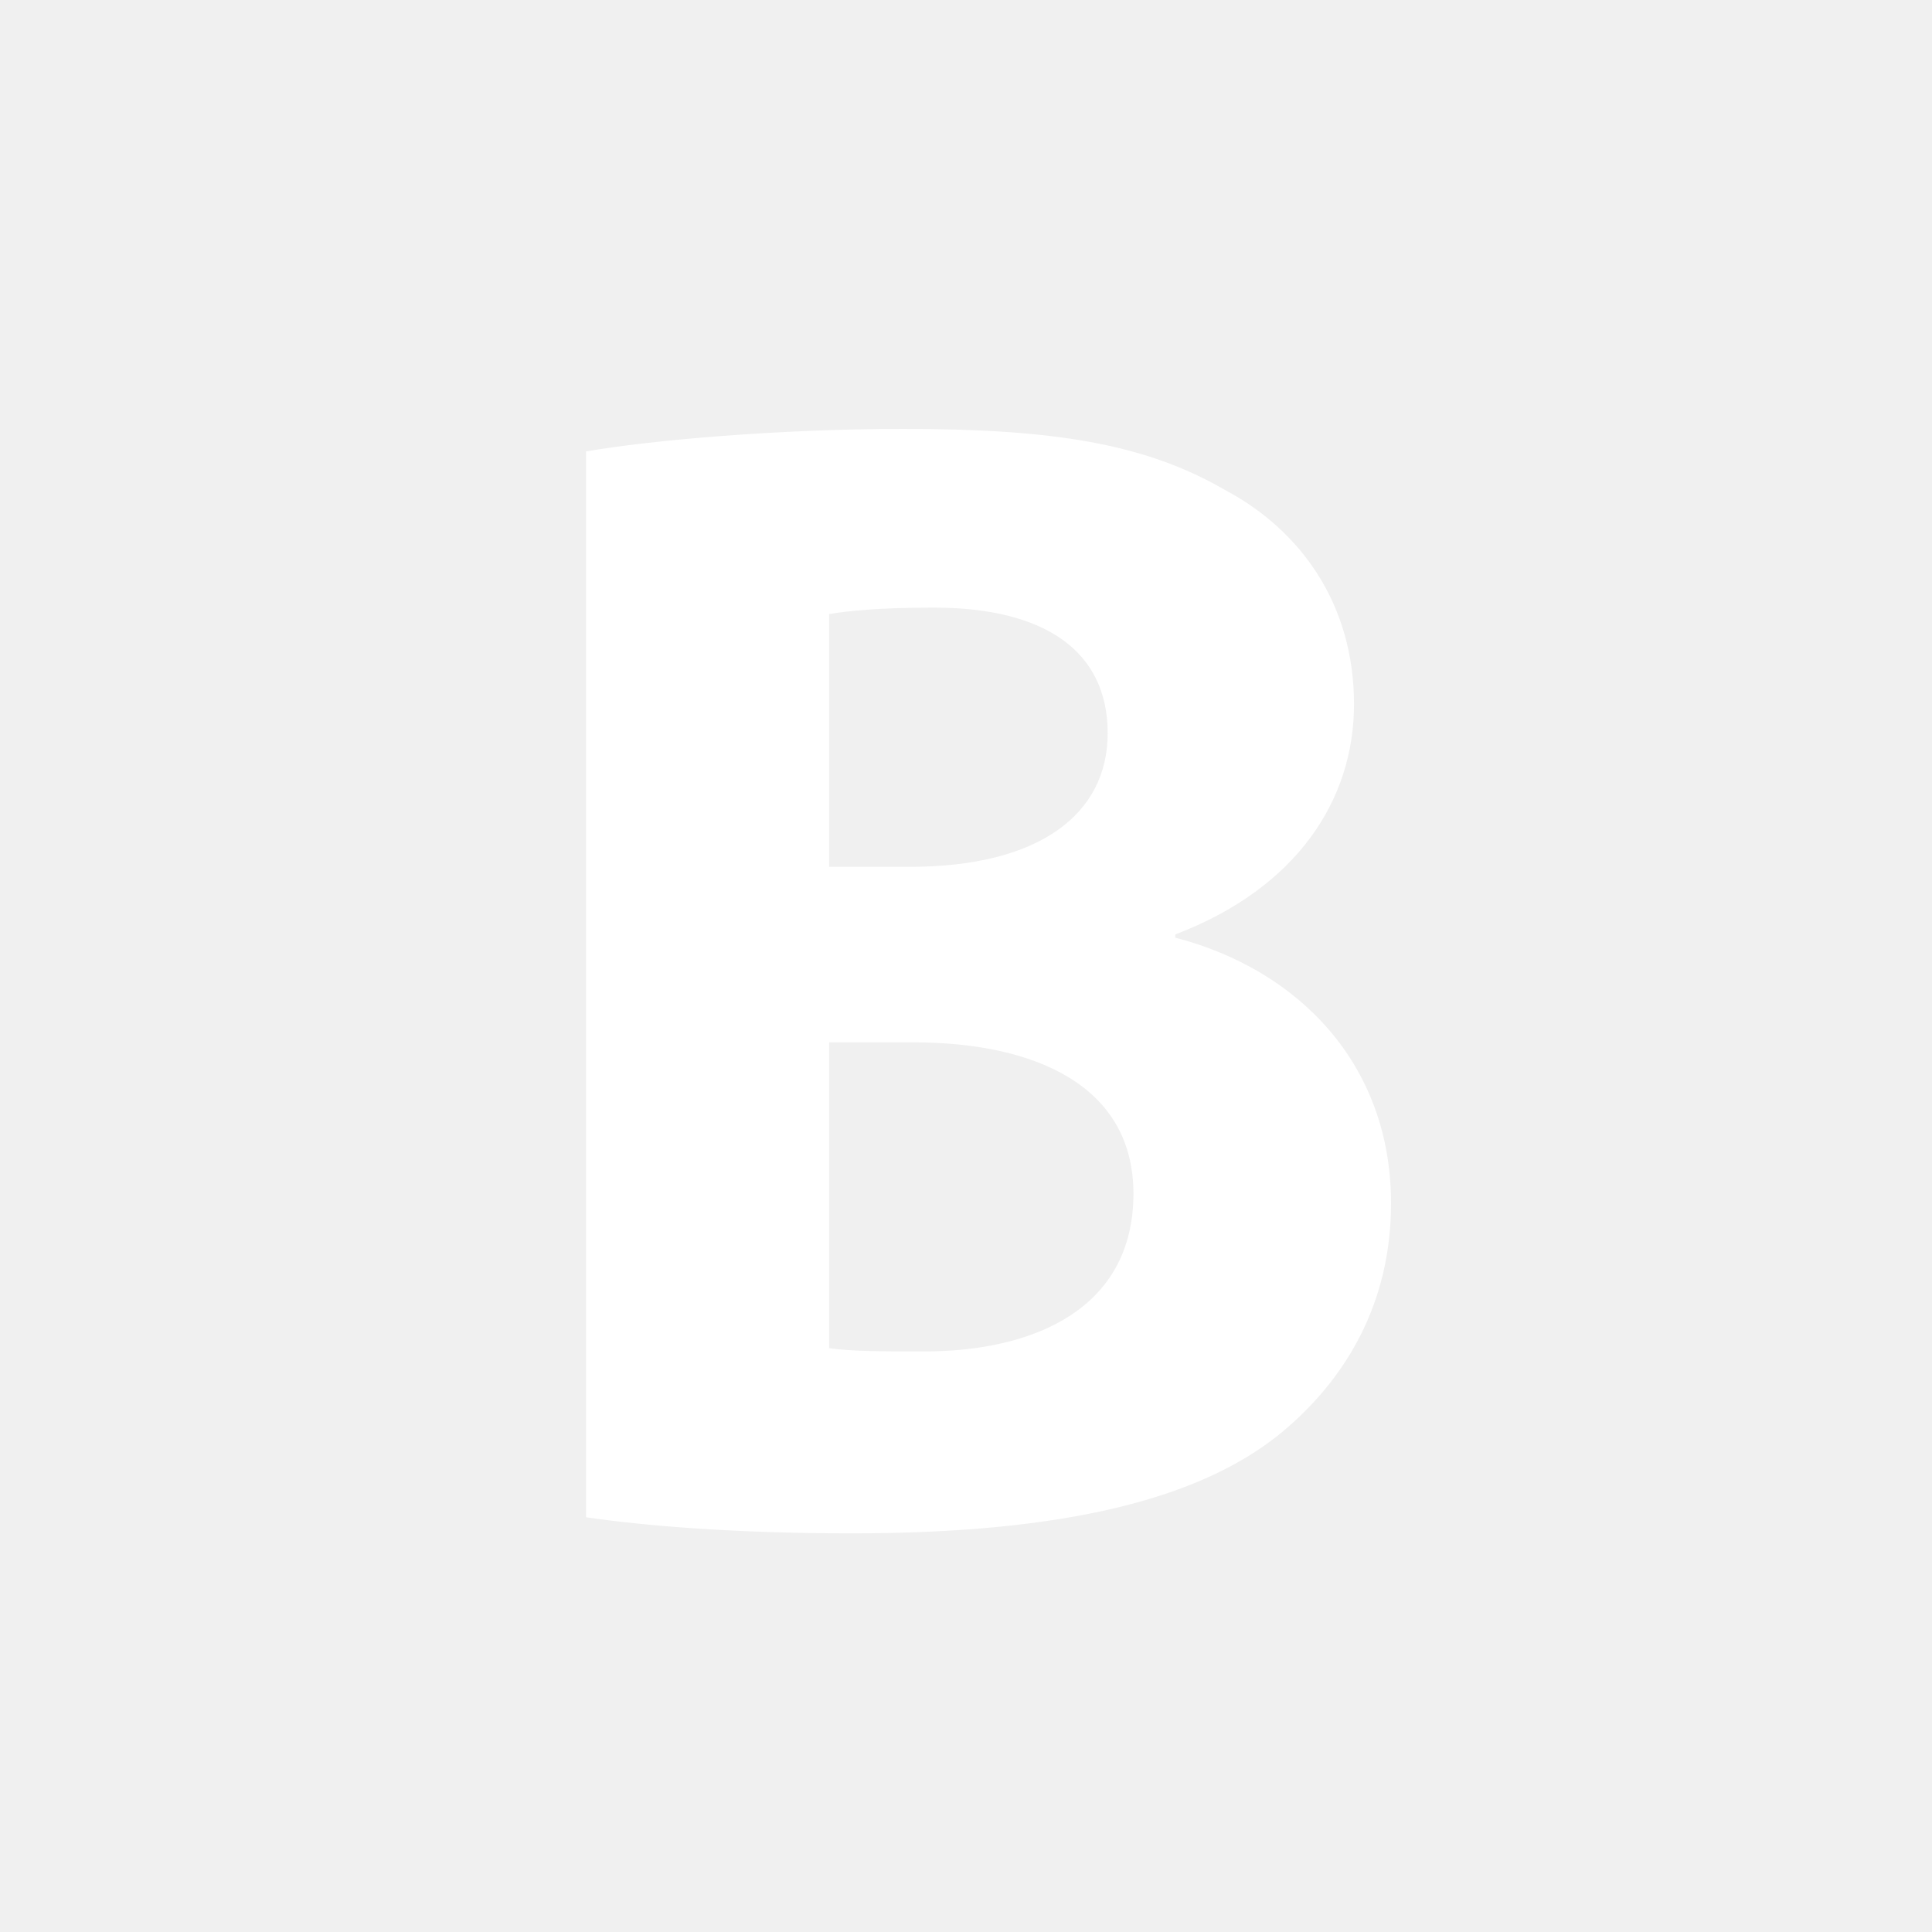
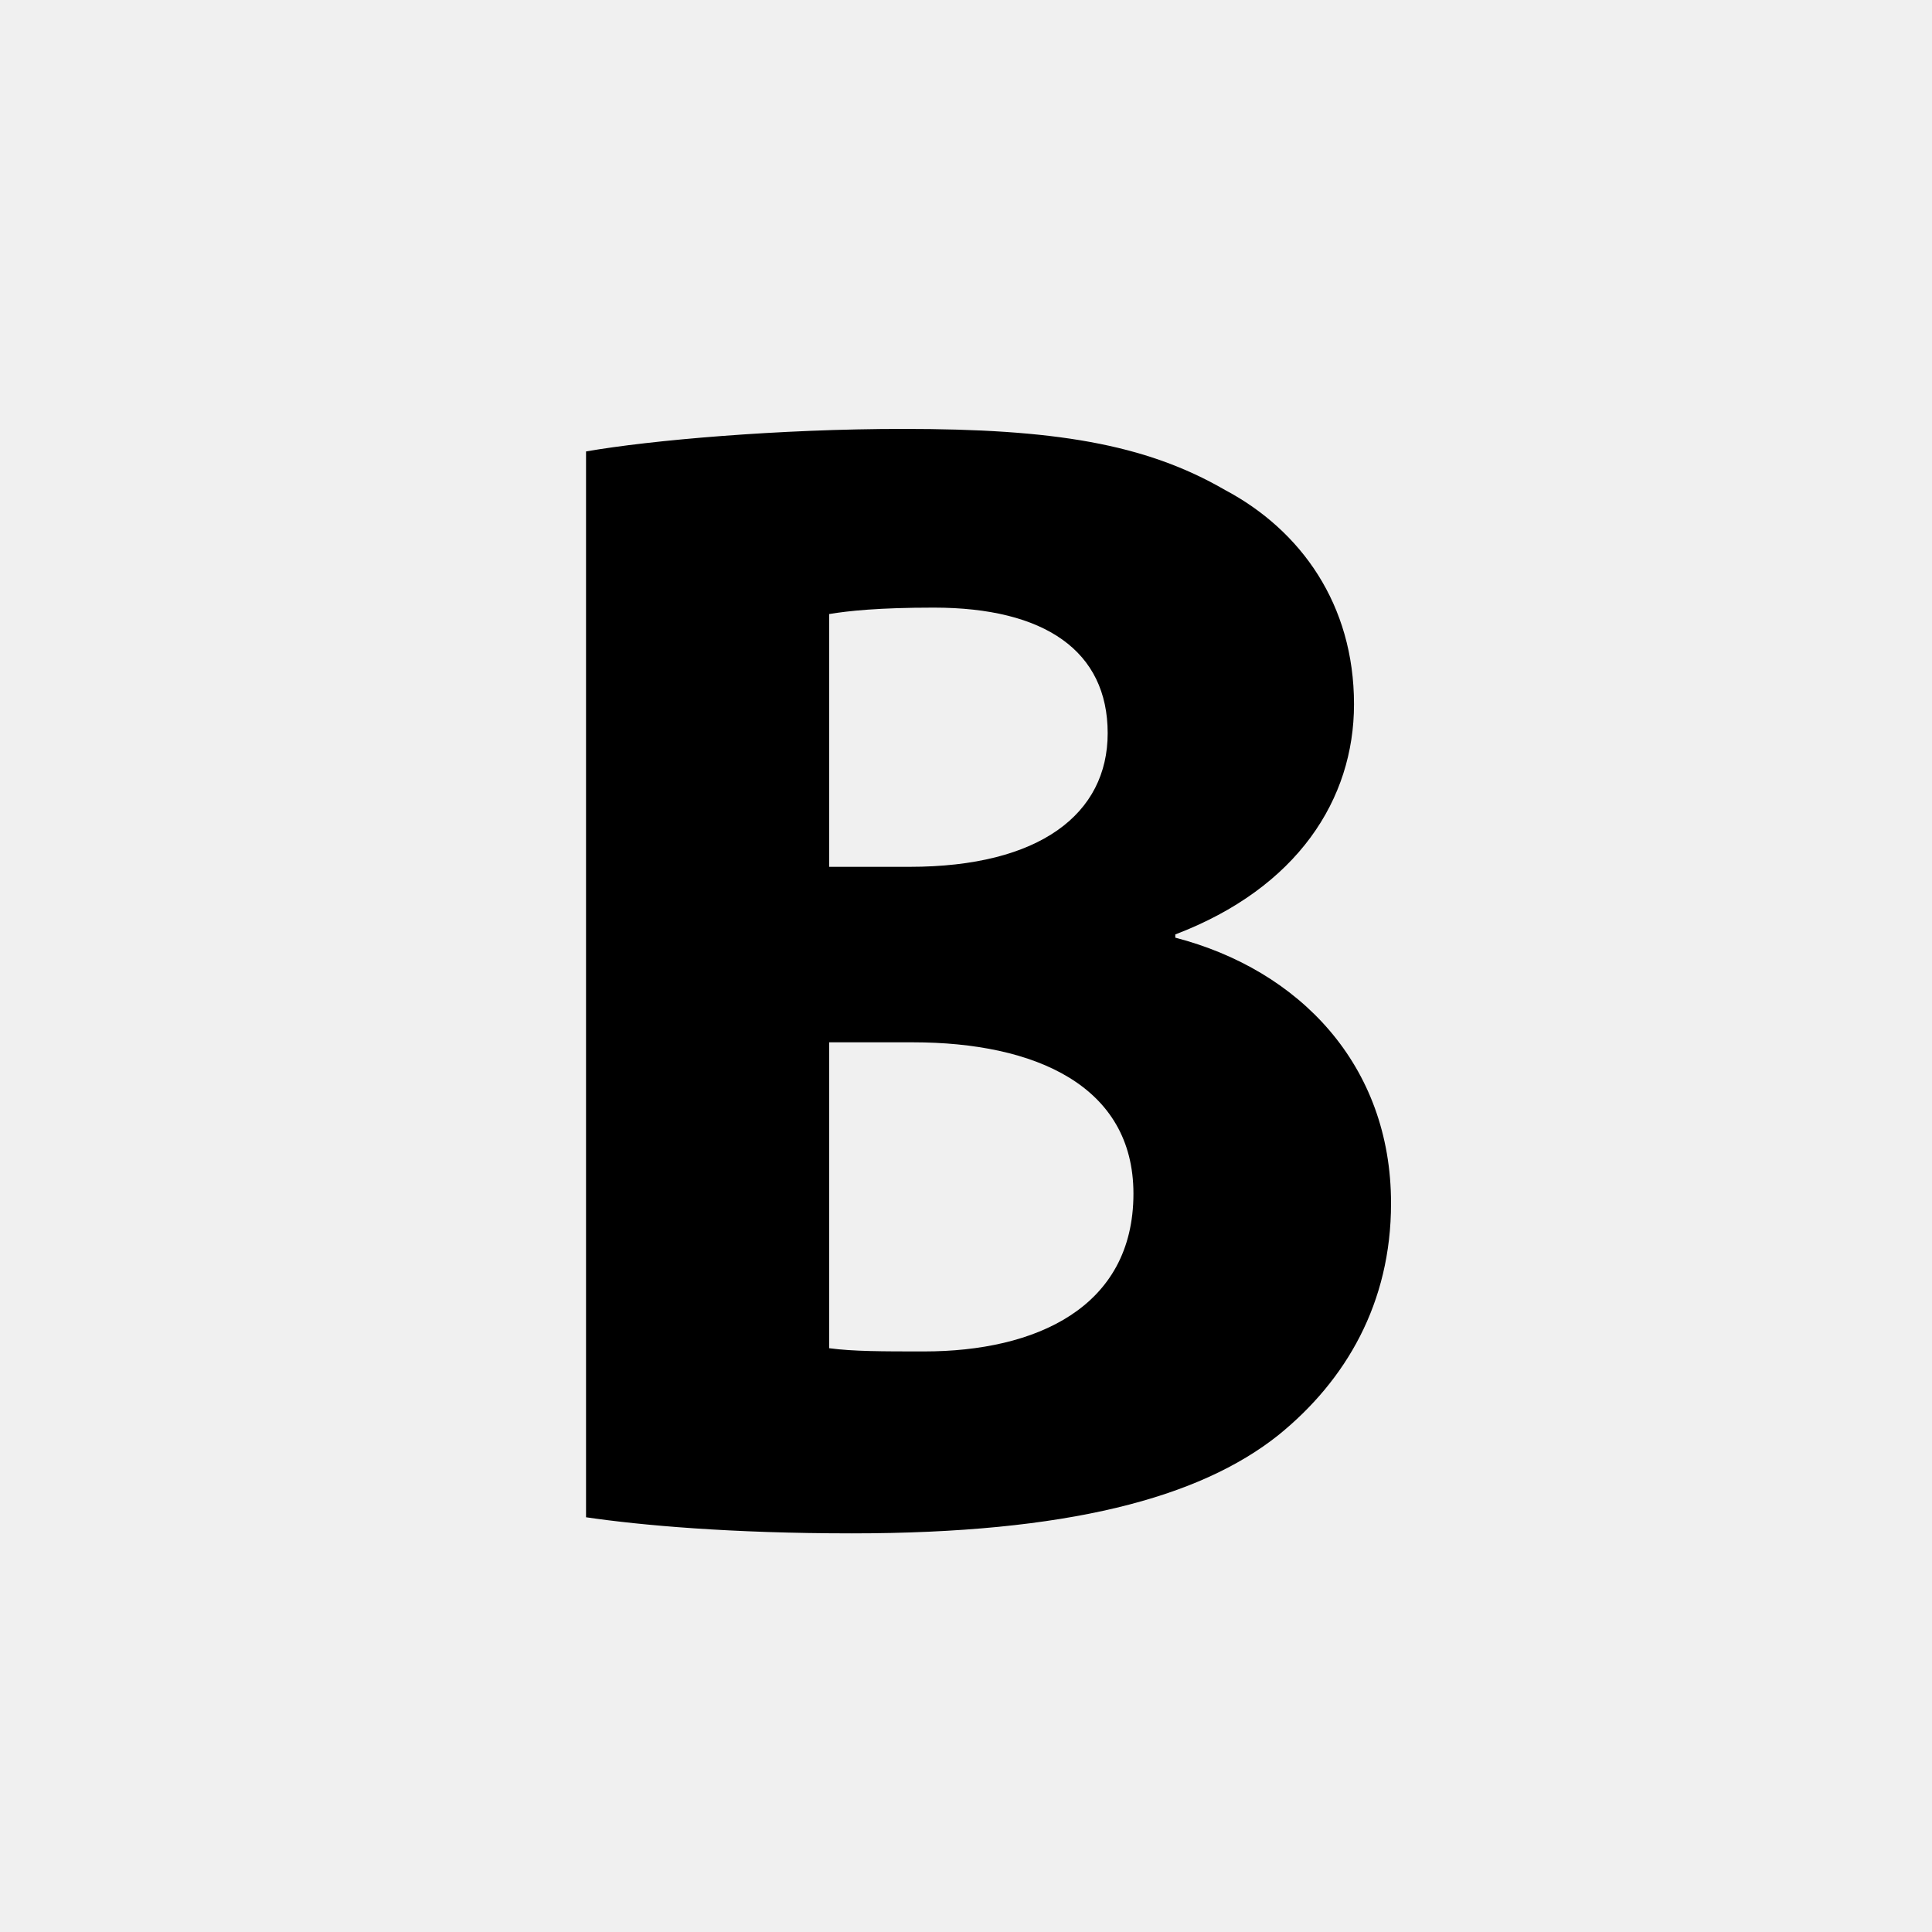
<svg xmlns="http://www.w3.org/2000/svg" version="1.1" id="Layer_1" x="0px" y="0px" width="300px" height="300px" viewBox="0 0 600 600" style="enable-background:new 0 0 600 600;" xml:space="preserve">
  <g>
-     <path fill="#fff" d="M182,140.2c20-3.5,60-7,98.5-7c46.5,0,75,4.5,100,19c23.5,12.5,40,35.5,40,66.5c0,29.5-17.5,57-55.5,71.5v1   c38.5,10,67,39.5,67,82.5c0,31-14,55-35,72c-24.5,19.5-65.5,30.5-132.5,30.5c-37.5,0-65.5-2.5-82.5-5V140.2z M257.5,269.2h25   c40.5,0,61.5-16.5,61.5-41.5c0-25.5-19.5-39-54-39c-17,0-26.5,1-32.5,2V269.2z M257.5,418.7c7.5,1,16.5,1,29.5,1   c34.5,0,65-13.5,65-49c0-33.5-30.5-47-68.5-47h-26V418.7z" />
+     <path fill="#000" d="M182,140.2c20-3.5,60-7,98.5-7c46.5,0,75,4.5,100,19c23.5,12.5,40,35.5,40,66.5c0,29.5-17.5,57-55.5,71.5v1   c38.5,10,67,39.5,67,82.5c0,31-14,55-35,72c-24.5,19.5-65.5,30.5-132.5,30.5c-37.5,0-65.5-2.5-82.5-5V140.2z M257.5,269.2h25   c40.5,0,61.5-16.5,61.5-41.5c0-25.5-19.5-39-54-39c-17,0-26.5,1-32.5,2V269.2z M257.5,418.7c7.5,1,16.5,1,29.5,1   c34.5,0,65-13.5,65-49c0-33.5-30.5-47-68.5-47h-26V418.7z" />
  </g>
</svg>
